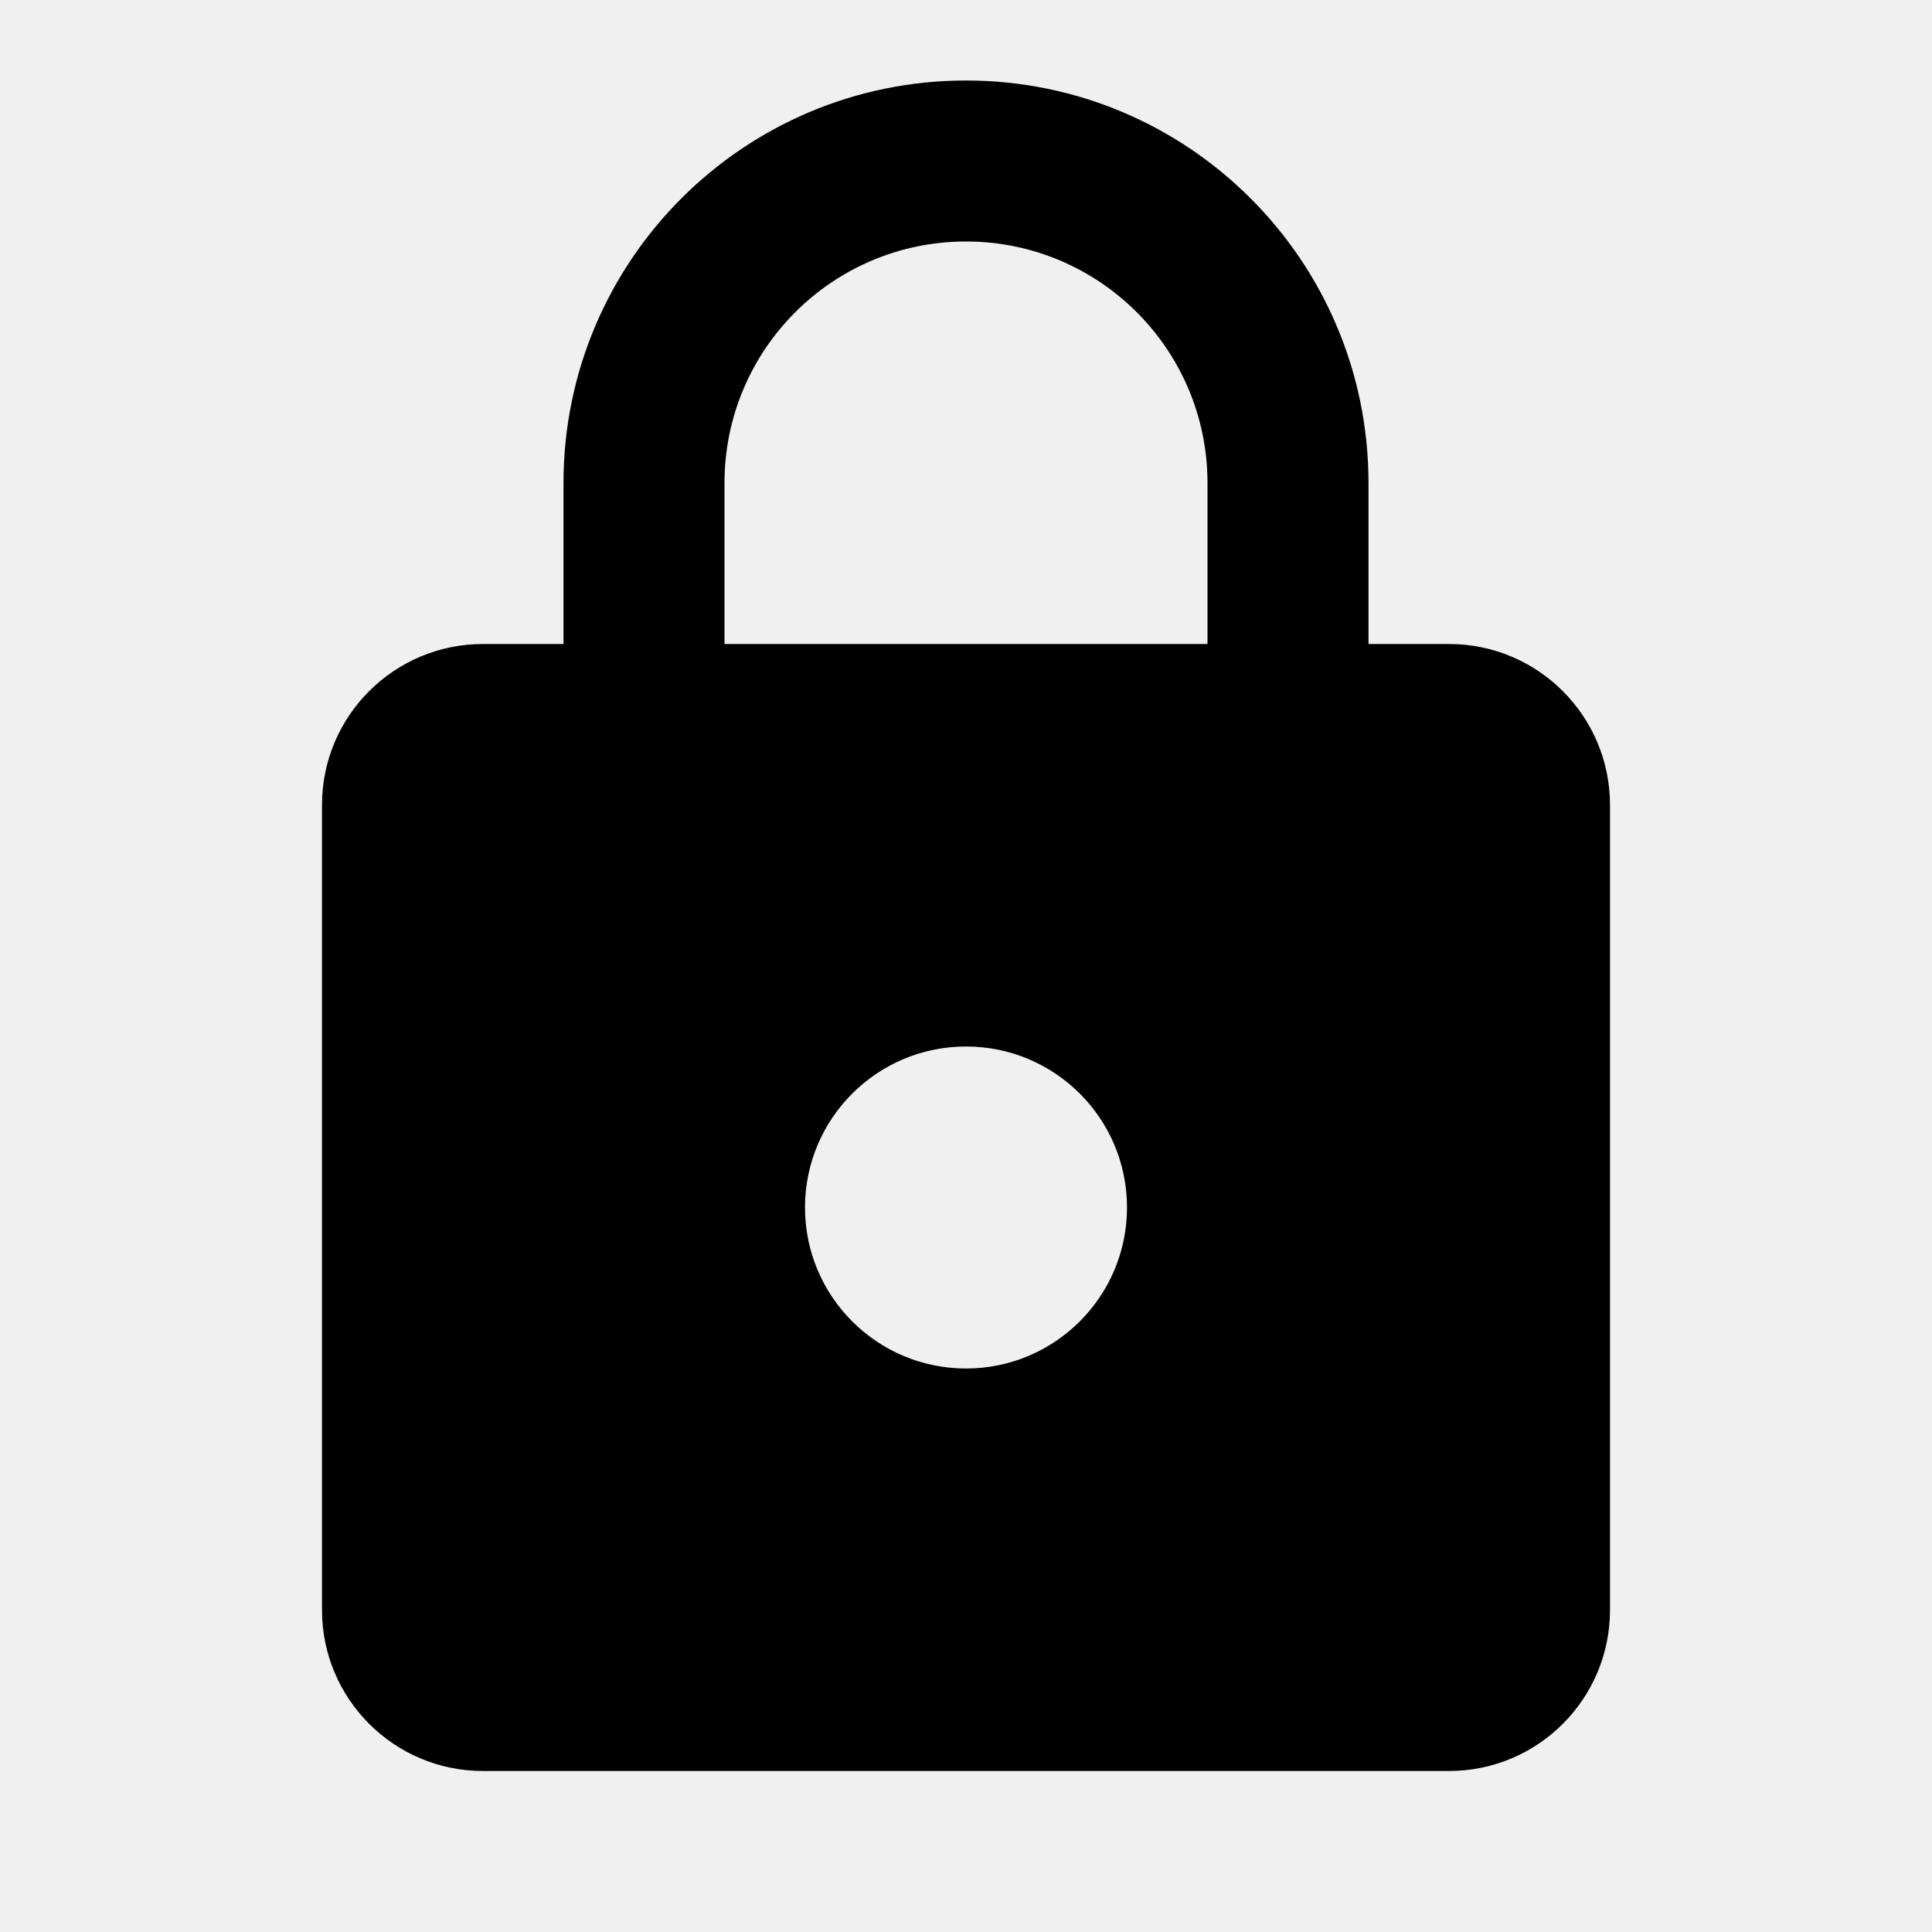
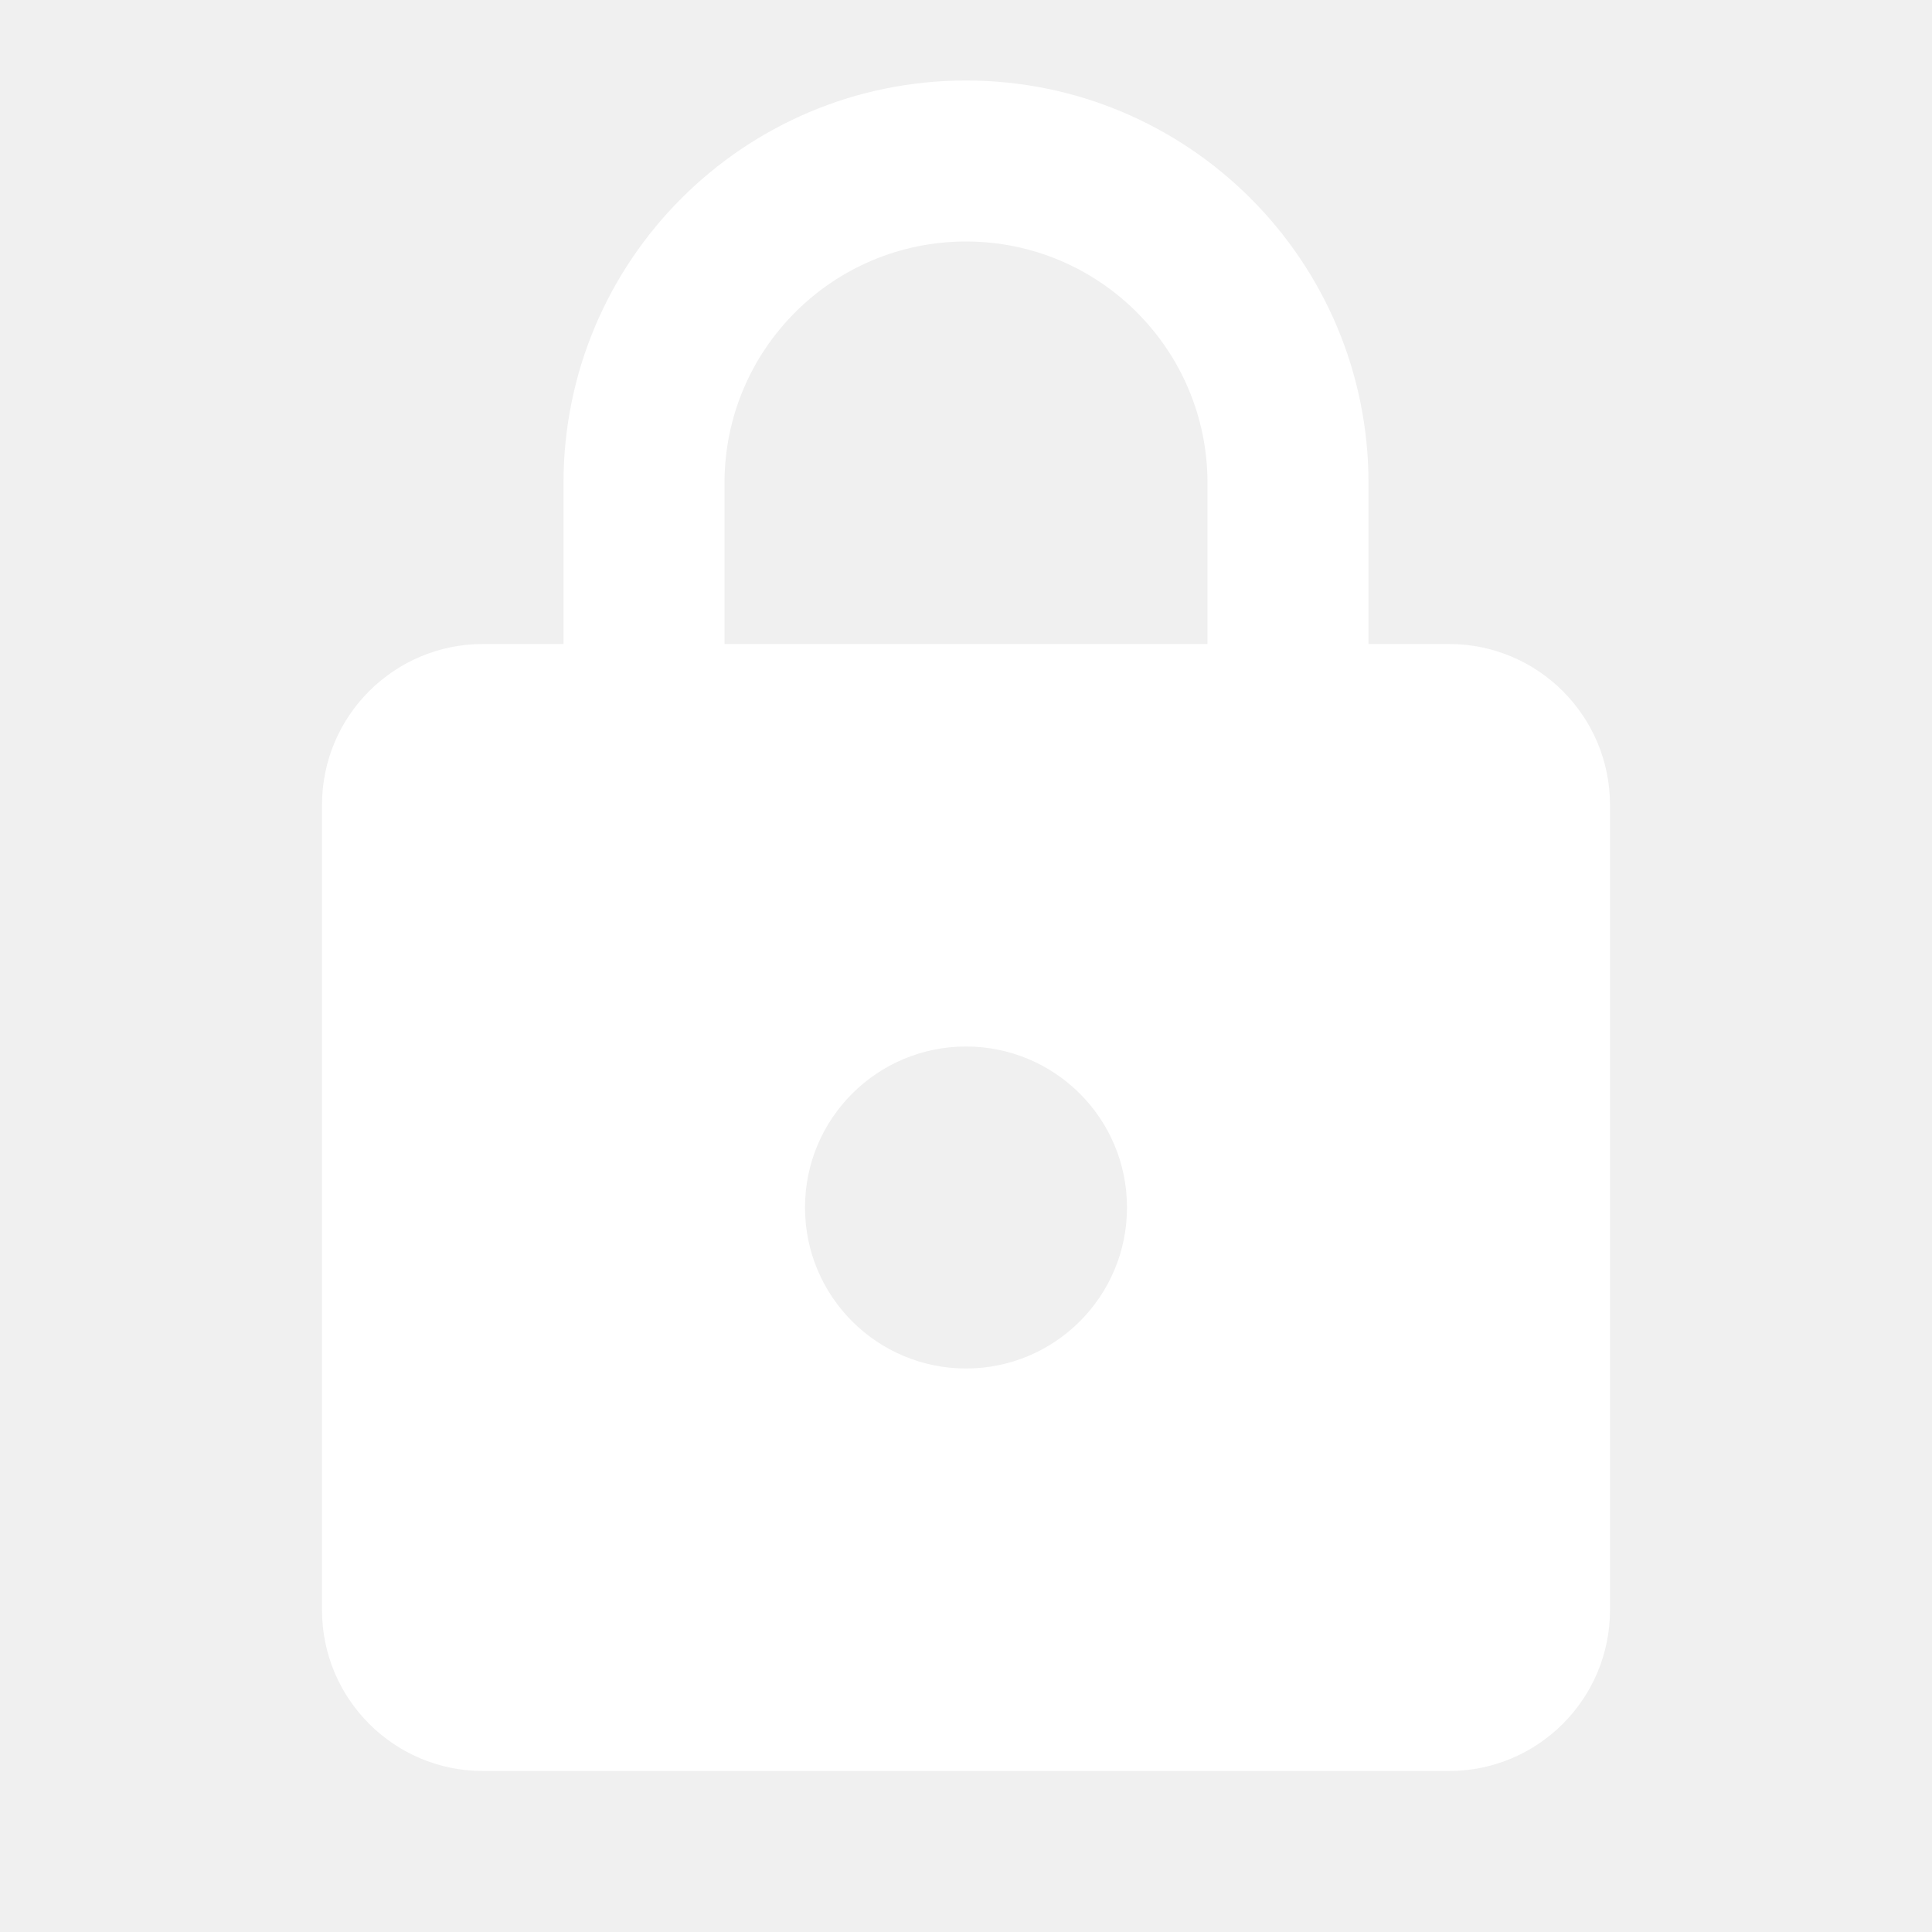
<svg xmlns="http://www.w3.org/2000/svg" viewBox="0 0 24 24">
-   <path d="M12,17A2,2 0 0,0 14,15C14,13.89 13.1,13 12,13A2,2 0 0,0 10,15A2,2 0 0,0 12,17M18,8A2,2 0 0,1 20,10V20A2,2 0 0,1 18,22H6A2,2 0 0,1 4,20V10C4,8.89 4.9,8 6,8H7V6A5,5 0 0,1 12,1A5,5 0 0,1 17,6V8H18M12,3A3,3 0 0,0 9,6V8H15V6A3,3 0 0,0 12,3Z" />
+   <path fill="#FFFFFF" d="M12,17A2,2 0 0,0 14,15C14,13.89 13.1,13 12,13A2,2 0 0,0 10,15A2,2 0 0,0 12,17M18,8A2,2 0 0,1 20,10V20A2,2 0 0,1 18,22H6A2,2 0 0,1 4,20V10C4,8.89 4.9,8 6,8H7V6A5,5 0 0,1 12,1A5,5 0 0,1 17,6V8H18M12,3A3,3 0 0,0 9,6V8H15V6A3,3 0 0,0 12,3Z" />
</svg>
